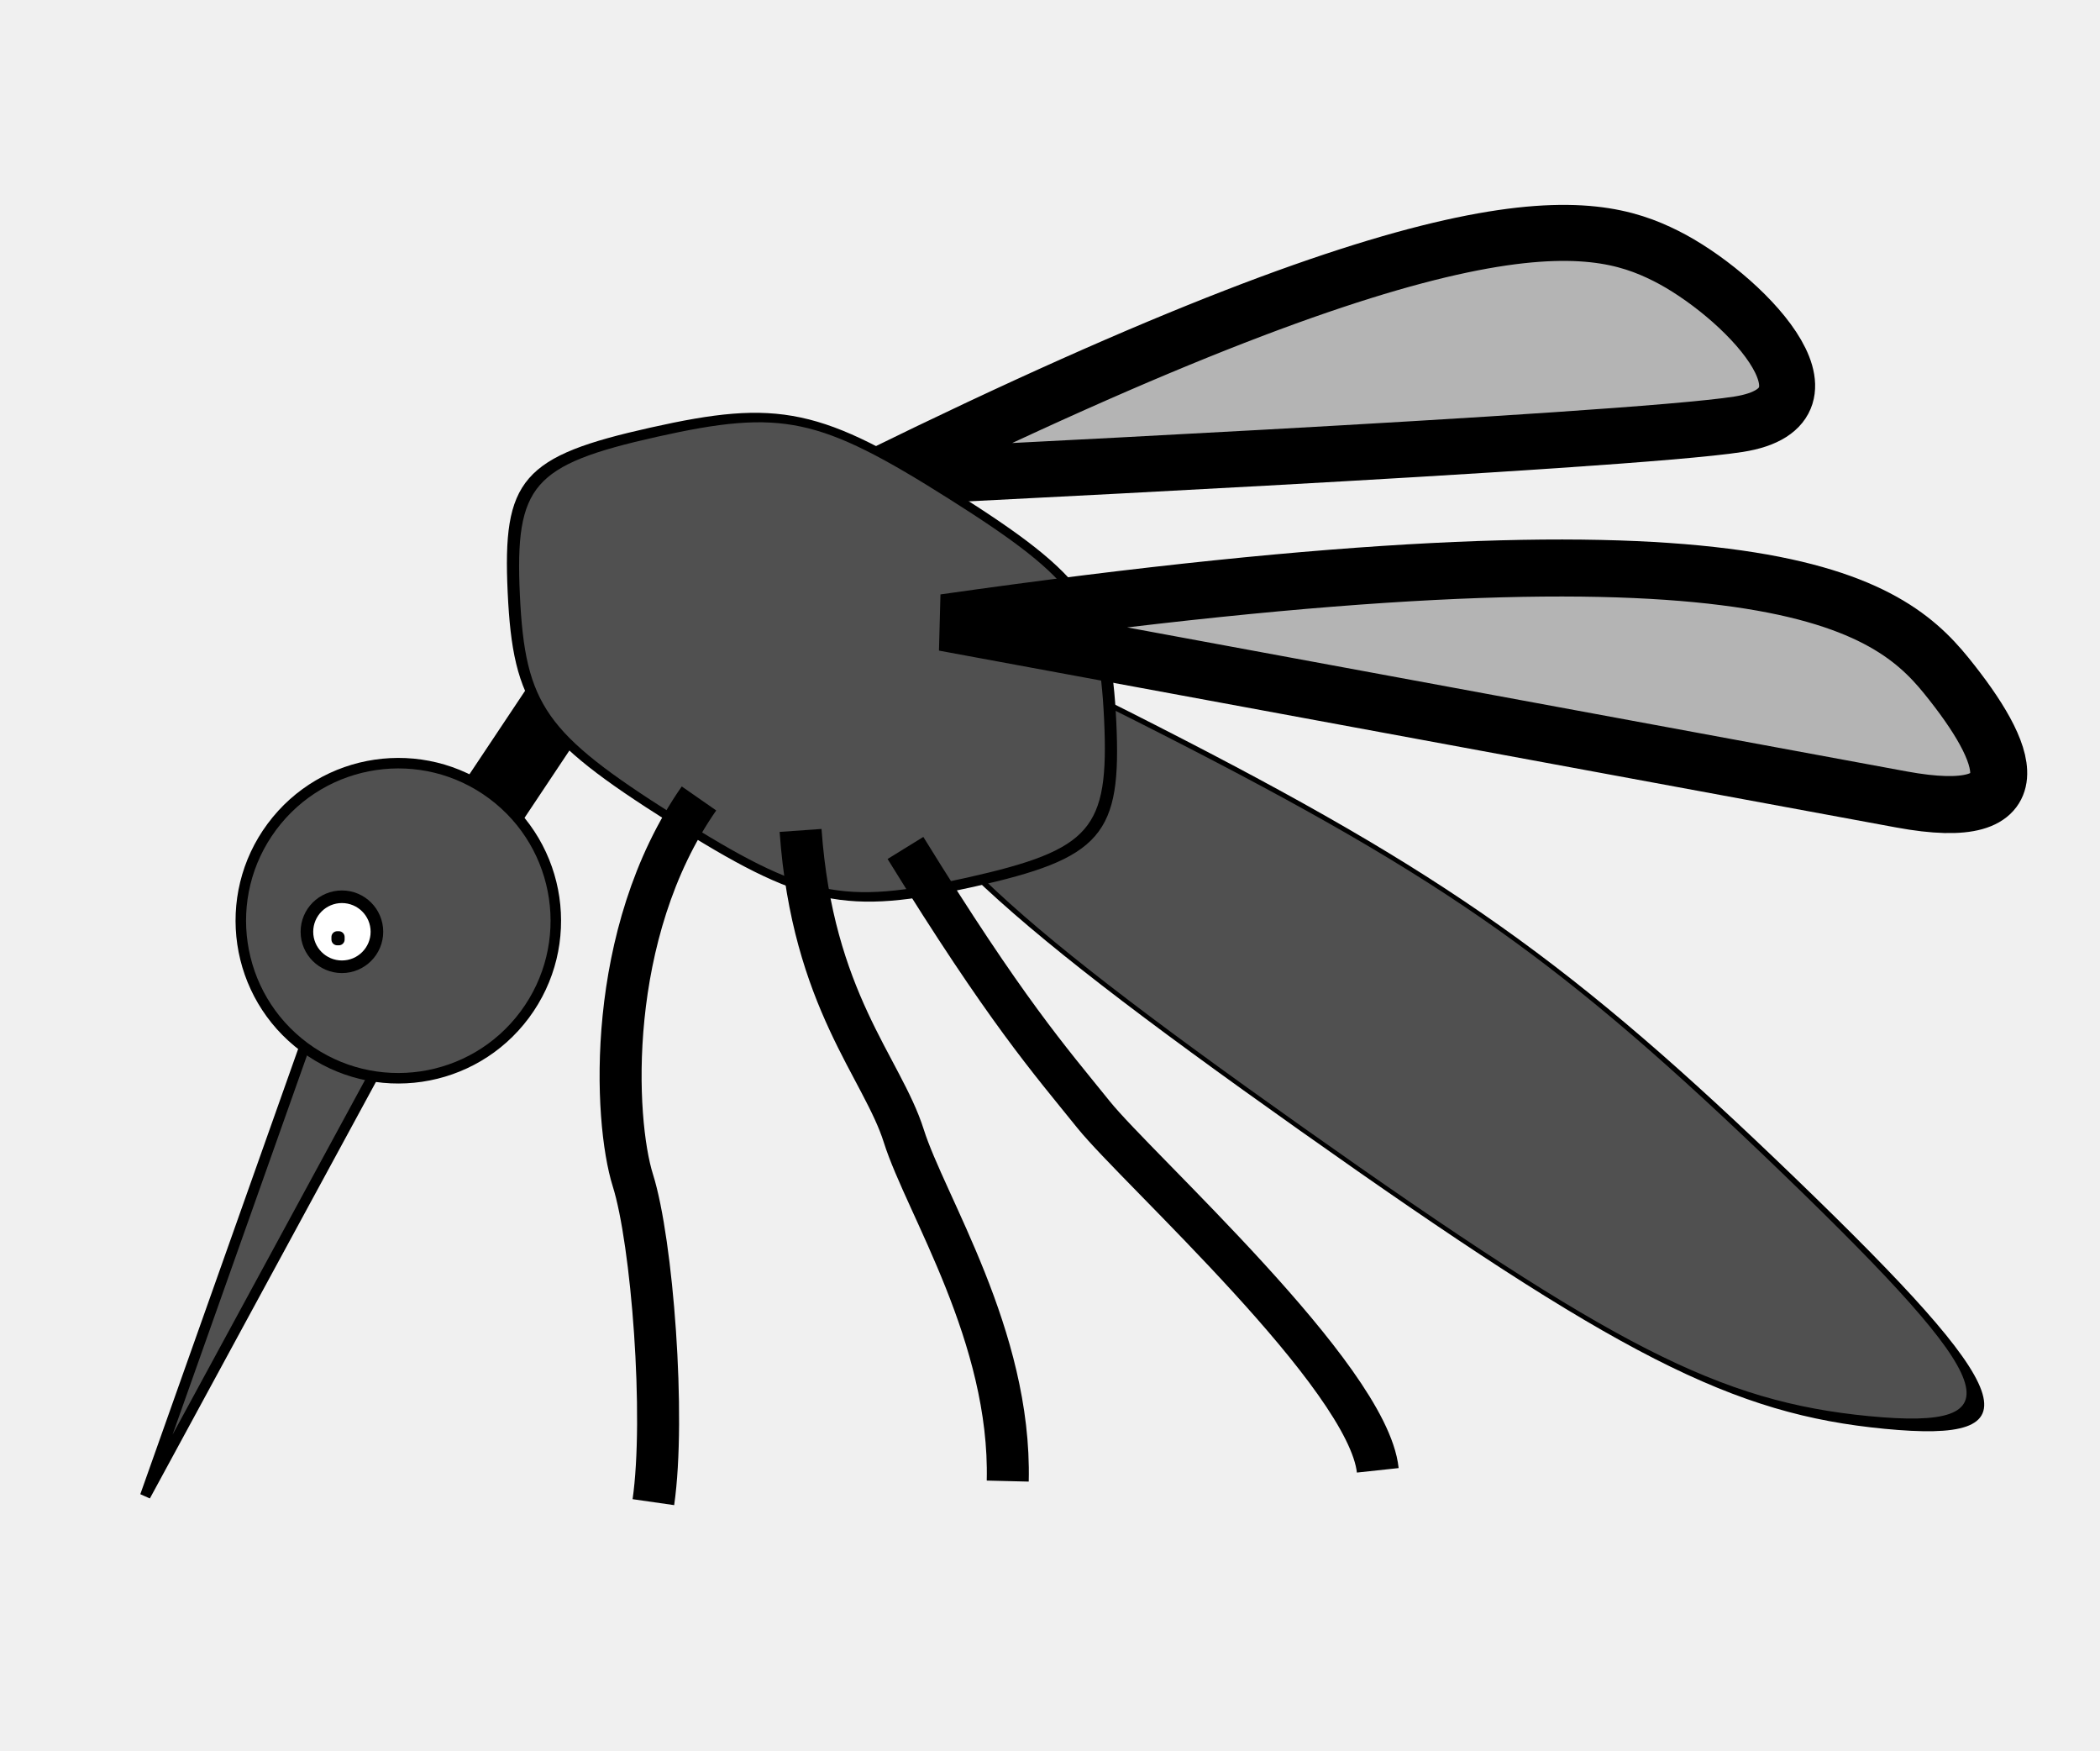
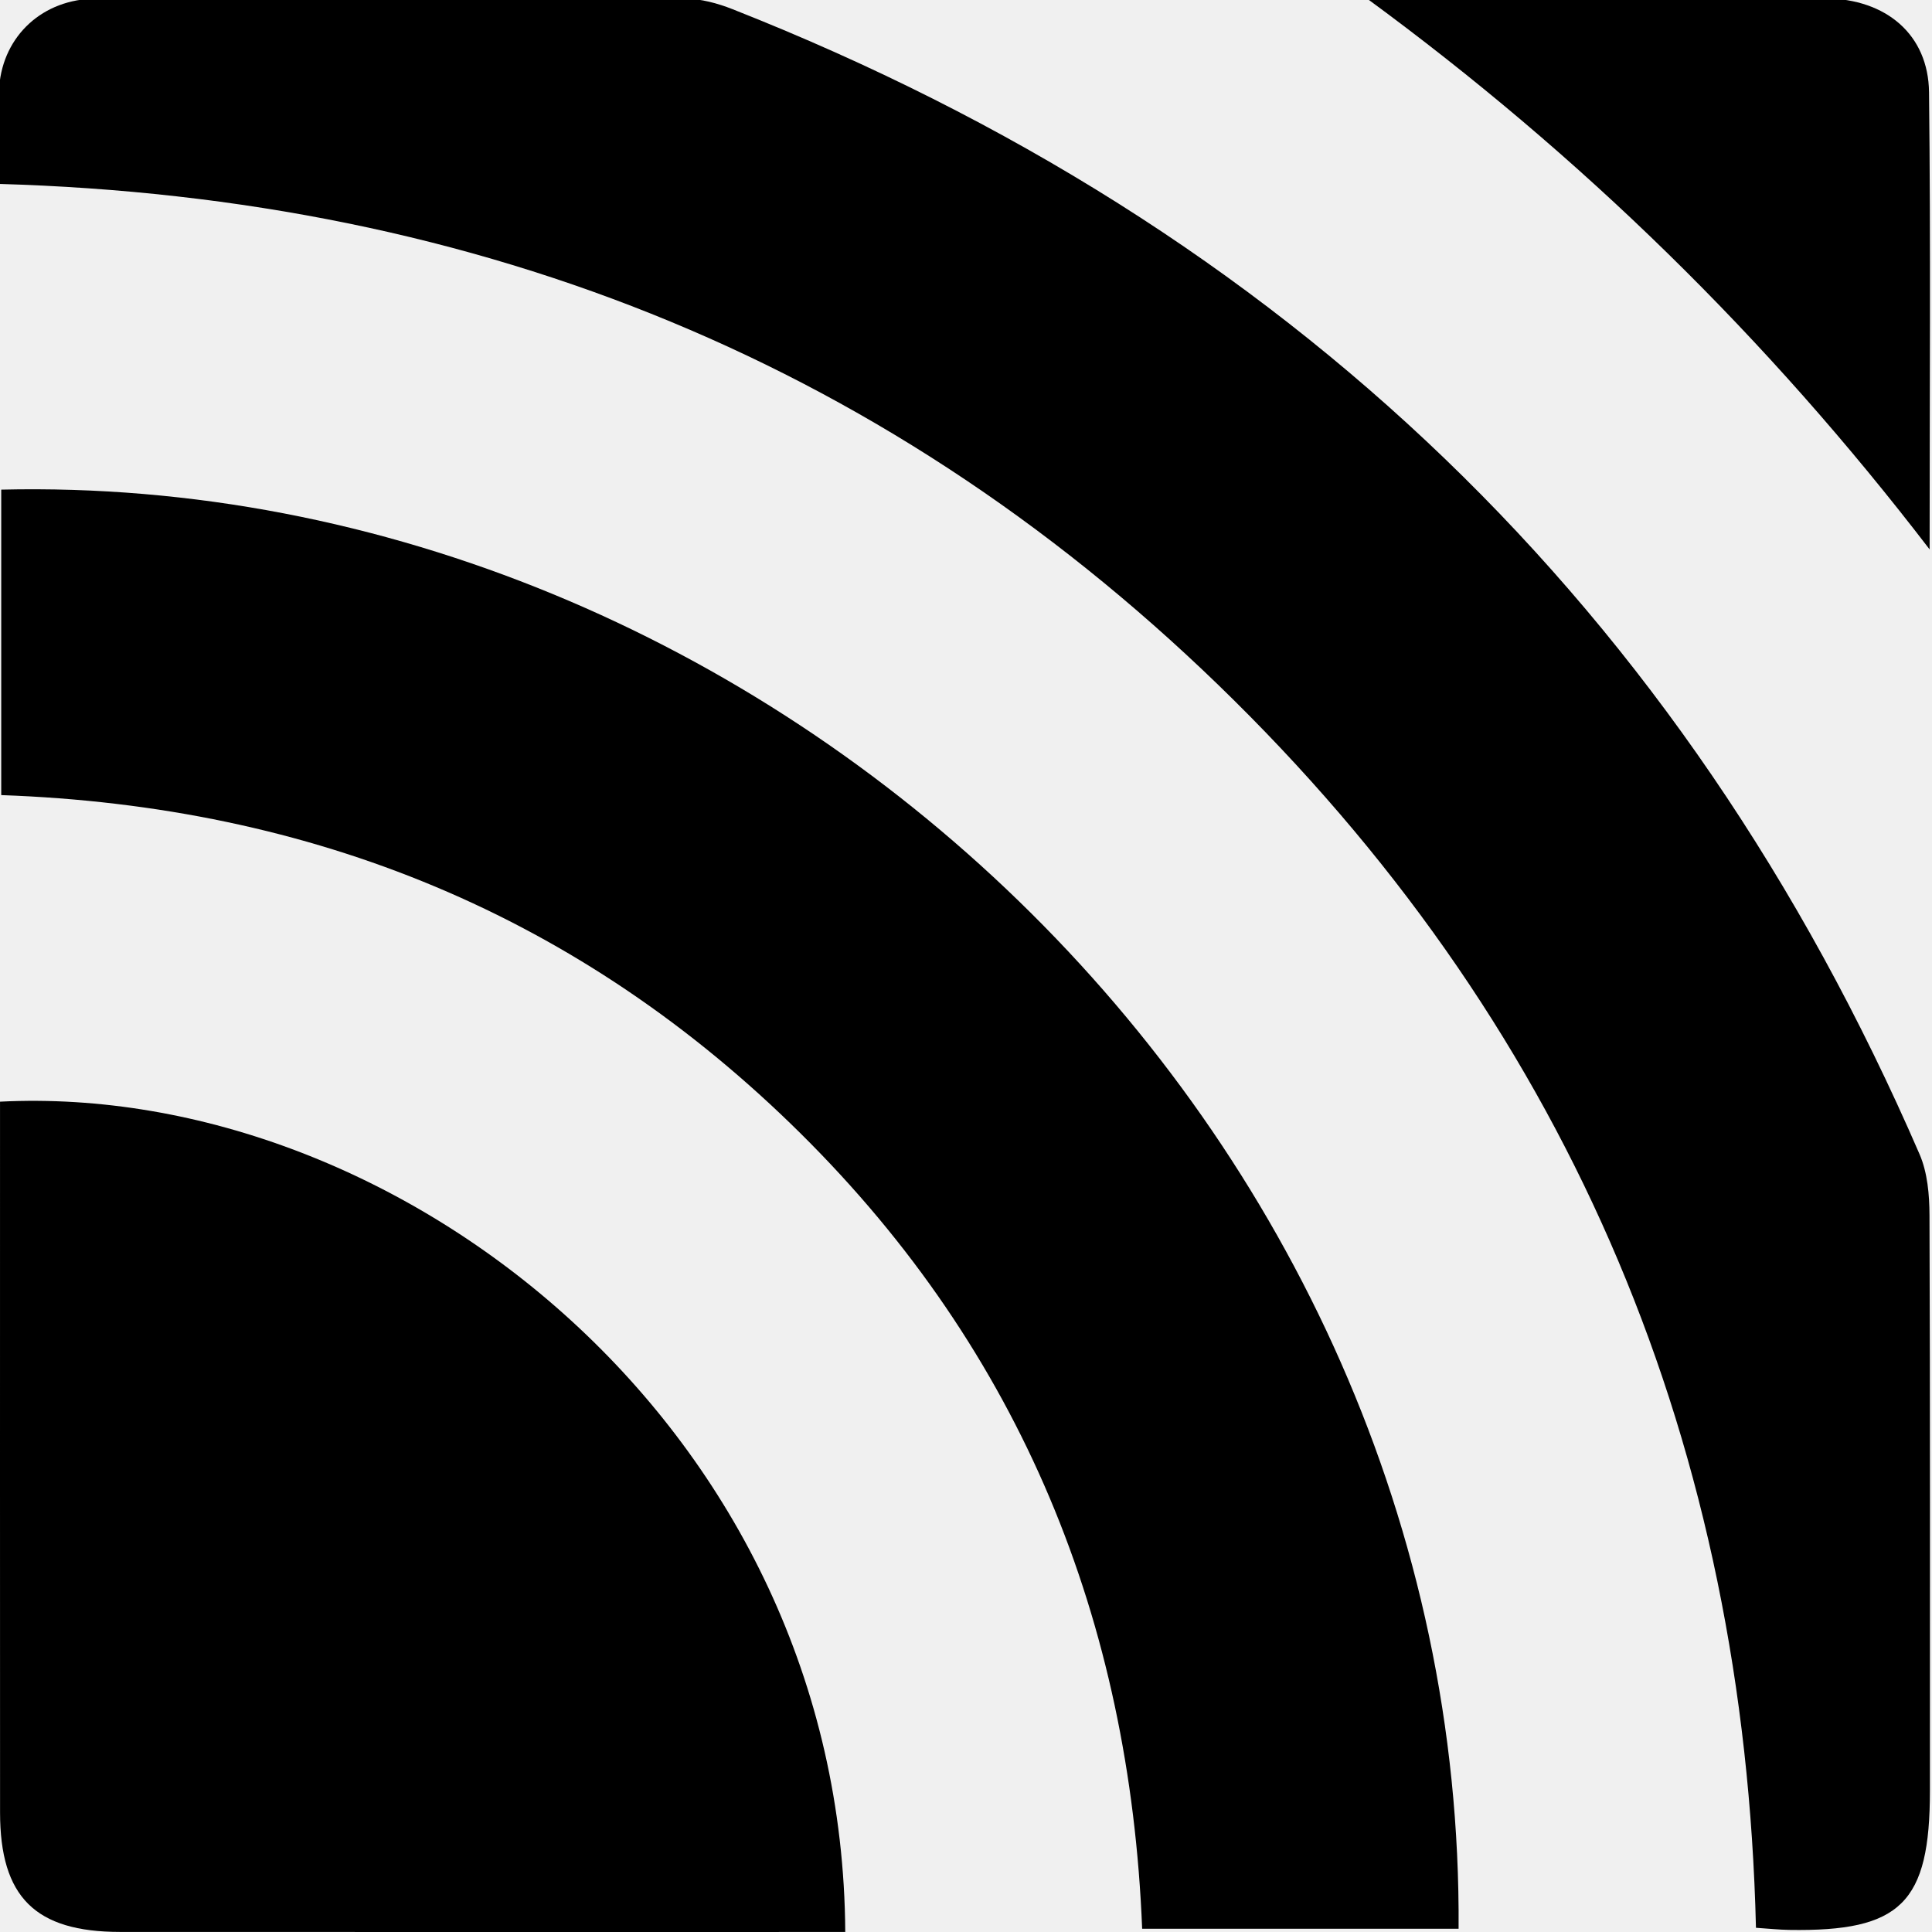
- <svg xmlns="http://www.w3.org/2000/svg" width="300" height="250" id="svg2" version="1.1">
-   <defs id="defs4">
-     </defs>
-   <g id="layer1">
-     <path style="opacity:1;fill:#b4b4b4;fill-opacity:1;fill-rule:evenodd;stroke:#000000;stroke-width:8;stroke-linecap:butt;stroke-linejoin:miter;stroke-miterlimit:4;stroke-dasharray:none;stroke-opacity:1" d="m 124.867,68.286 c 83.68,-41.1 102.452,-37.067 113.081,-31.754 10.63,5.313 26.699,21.499 10.415,24.06 -16.284,2.561 -122.872,7.603 -123.497,7.695 z" id="path3615" />
-     <path style="fill:none;fill-rule:evenodd;stroke:#000000;stroke-width:10;stroke-linecap:butt;stroke-linejoin:miter;stroke-miterlimit:4;stroke-dasharray:none;stroke-opacity:1" d="m 80.515,99.417 c -10,15 -10,15 -10,15" id="path3333" />
-     <path style="fill:#505050;fill-opacity:1;stroke:#000000;stroke-width:0.848;stroke-miterlimit:4;stroke-dasharray:none;stroke-opacity:1" id="path3317" d="m 195,195 c -4.489,14.695 -9.176,18.228 -24.539,18.499 -15.363,0.271 -20.171,-3.094 -25.176,-17.621 -5.005,-14.527 -3.29,-20.14 8.979,-29.389 12.269,-9.249 18.137,-9.353 30.725,-0.542 C 197.578,174.757 199.489,180.305 195,195 Z" transform="matrix(2.918135,2.081909,-0.5735856,0.4947199,-189.0626,-299.2819)" />
-     <path style="fill:#505050;fill-opacity:1;stroke:#000000;stroke-width:1.849;stroke-miterlimit:4;stroke-dasharray:none;stroke-opacity:1" id="path3311" d="m 150,260 c -21.319,7.5 -27.271,6.384 -44.425,-8.329 C 88.42,236.959 86.41,231.246 90.575,209.034 94.739,186.821 98.681,182.224 120,174.724 c 21.319,-7.5 27.271,-6.384 44.425,8.329 17.155,14.713 19.164,20.425 15,42.638 C 175.261,247.903 171.319,252.5 150,260 Z" transform="matrix(0.2815869,-0.5987297,0.9000736,0.4233112,-117.6581,82.68209)" />
-     <path style="fill:#b4b4b4;fill-opacity:1;fill-rule:evenodd;stroke:#000000;stroke-width:8.143;stroke-linecap:butt;stroke-linejoin:miter;stroke-miterlimit:4;stroke-dasharray:none;stroke-opacity:1" d="m 134.925,88.926 c 115.393,-16.415 134.138,-3.52 143.119,7.571 8.982,11.092 13.082,21.282 -6.443,17.675 C 252.077,110.566 135.67,89.073 134.925,88.926 Z" id="path3335" />
-     <path style="fill:none;fill-rule:evenodd;stroke:#000000;stroke-width:6;stroke-linecap:butt;stroke-linejoin:miter;stroke-miterlimit:4;stroke-dasharray:none;stroke-opacity:1" d="m 129.35,121.106 c 14.343,23.234 20.563,30.256 26.868,38.081 6.305,7.825 39.16,37.376 40.607,50.807" id="path3331" />
-     <path style="fill:none;fill-rule:evenodd;stroke:#000000;stroke-width:6;stroke-linecap:butt;stroke-linejoin:miter;stroke-miterlimit:4;stroke-dasharray:none;stroke-opacity:1" d="m 99.855,114.035 c -13.434,19.292 -12.16,45.922 -9.444,54.546 2.765,8.78 4.688,33.699 2.929,45.959" id="path2397" />
-     <g id="g2393" transform="translate(-201.1548,-314.2868)">
-       <path id="path3211" d="m 244.634,463.843 -22.728,64.097 33.737,-62.144 -11.008,-1.953" style="fill:#505050;fill-opacity:1;fill-rule:evenodd;stroke:#000000;stroke-width:1.5;stroke-linecap:butt;stroke-linejoin:miter;stroke-miterlimit:4;stroke-dasharray:none;stroke-opacity:1" />
-       <circle transform="matrix(1.031834,0.7670587,-0.7670587,1.031834,311.2651,-19.08815)" id="path3207" style="fill:#505050;fill-opacity:1;stroke:#000000;stroke-width:1.167;stroke-miterlimit:4;stroke-dasharray:none;stroke-opacity:1" cx="182.5" cy="314.862" r="17.5" />
-       <circle transform="translate(-5,0)" id="path3169" style="opacity:1;fill:#ffffff;fill-opacity:1;stroke:#000000;stroke-width:1.8;stroke-linejoin:round;stroke-miterlimit:4;stroke-dasharray:none;stroke-opacity:1" cx="255" cy="447.362" r="5" />
-       <rect y="448.109" x="249.326" height="0.364" width="0.238" id="rect3179" style="opacity:1;fill:#ffffff;fill-opacity:1;stroke:#000000;stroke-width:1.646;stroke-linejoin:round;stroke-miterlimit:4;stroke-dasharray:none;stroke-opacity:1" />
-     </g>
-     <path style="fill:none;fill-rule:evenodd;stroke:#000000;stroke-width:6;stroke-linecap:butt;stroke-linejoin:miter;stroke-miterlimit:4;stroke-dasharray:none;stroke-opacity:1" d="m 114.368,118.602 c 1.716,24.244 11.675,33.905 14.746,43.637 3.113,9.866 15.353,28.584 14.848,49.292" id="path3170" />
+ <svg xmlns="http://www.w3.org/2000/svg" height="960" viewBox="0 0 960 960" width="960">
+   <g fill="#000" fill-rule="evenodd">
+     <path d="m-.603 91.386c0-17.6-1.033-33.175.232-48.566 2.079-25.155 21.644-43.354 48.116-43.497 97.533-.519 195.066-.335 292.594.013 7.912.031 16.209 2.289 23.651 5.226 274.915 108.438 472.248 297.505 589.842 568.996 3.943 9.12 4.886 20.126 4.922 30.26.358 95.309.219 190.609.215 285.913-.004 55.875-14.385 70.14-69.93 69.229-5.065-.085-10.125-.63-16.513-1.051-5.655-238.022-90.573-442.716-259.109-609.681-168.491-166.911-374.218-249.953-614.021-256.842" />
+     <path d="m.612 395.083v-151.788c380.258-8.929 726.95 316.01 724.155 715.093h-157.239c-6.095-153.09-60.082-286.545-169.564-395.041-109.37-108.394-242.421-162.816-397.352-168.264" />
+     <path d="m420 959.987h-21.691c-112.884 0-225.767.04-338.646-.022-42.227-.022-59.618-17.356-59.635-59.371-.049-110.425-.018-220.846-.018-331.272v-21.909c198.652-10.015 418.599 162.954 419.99 412.574" />
+     <path d="m958.816 273c-80.631-105.188-172.955-195.566-279.816-273.906 28.469 0 56.934-.004 85.398 0 47.502 0 95.008-.268 142.506.103 30.422.237 51.297 18.095 51.622 46.655.856 75.707.29 151.432.29 227.148" />
  </g>
</svg>
